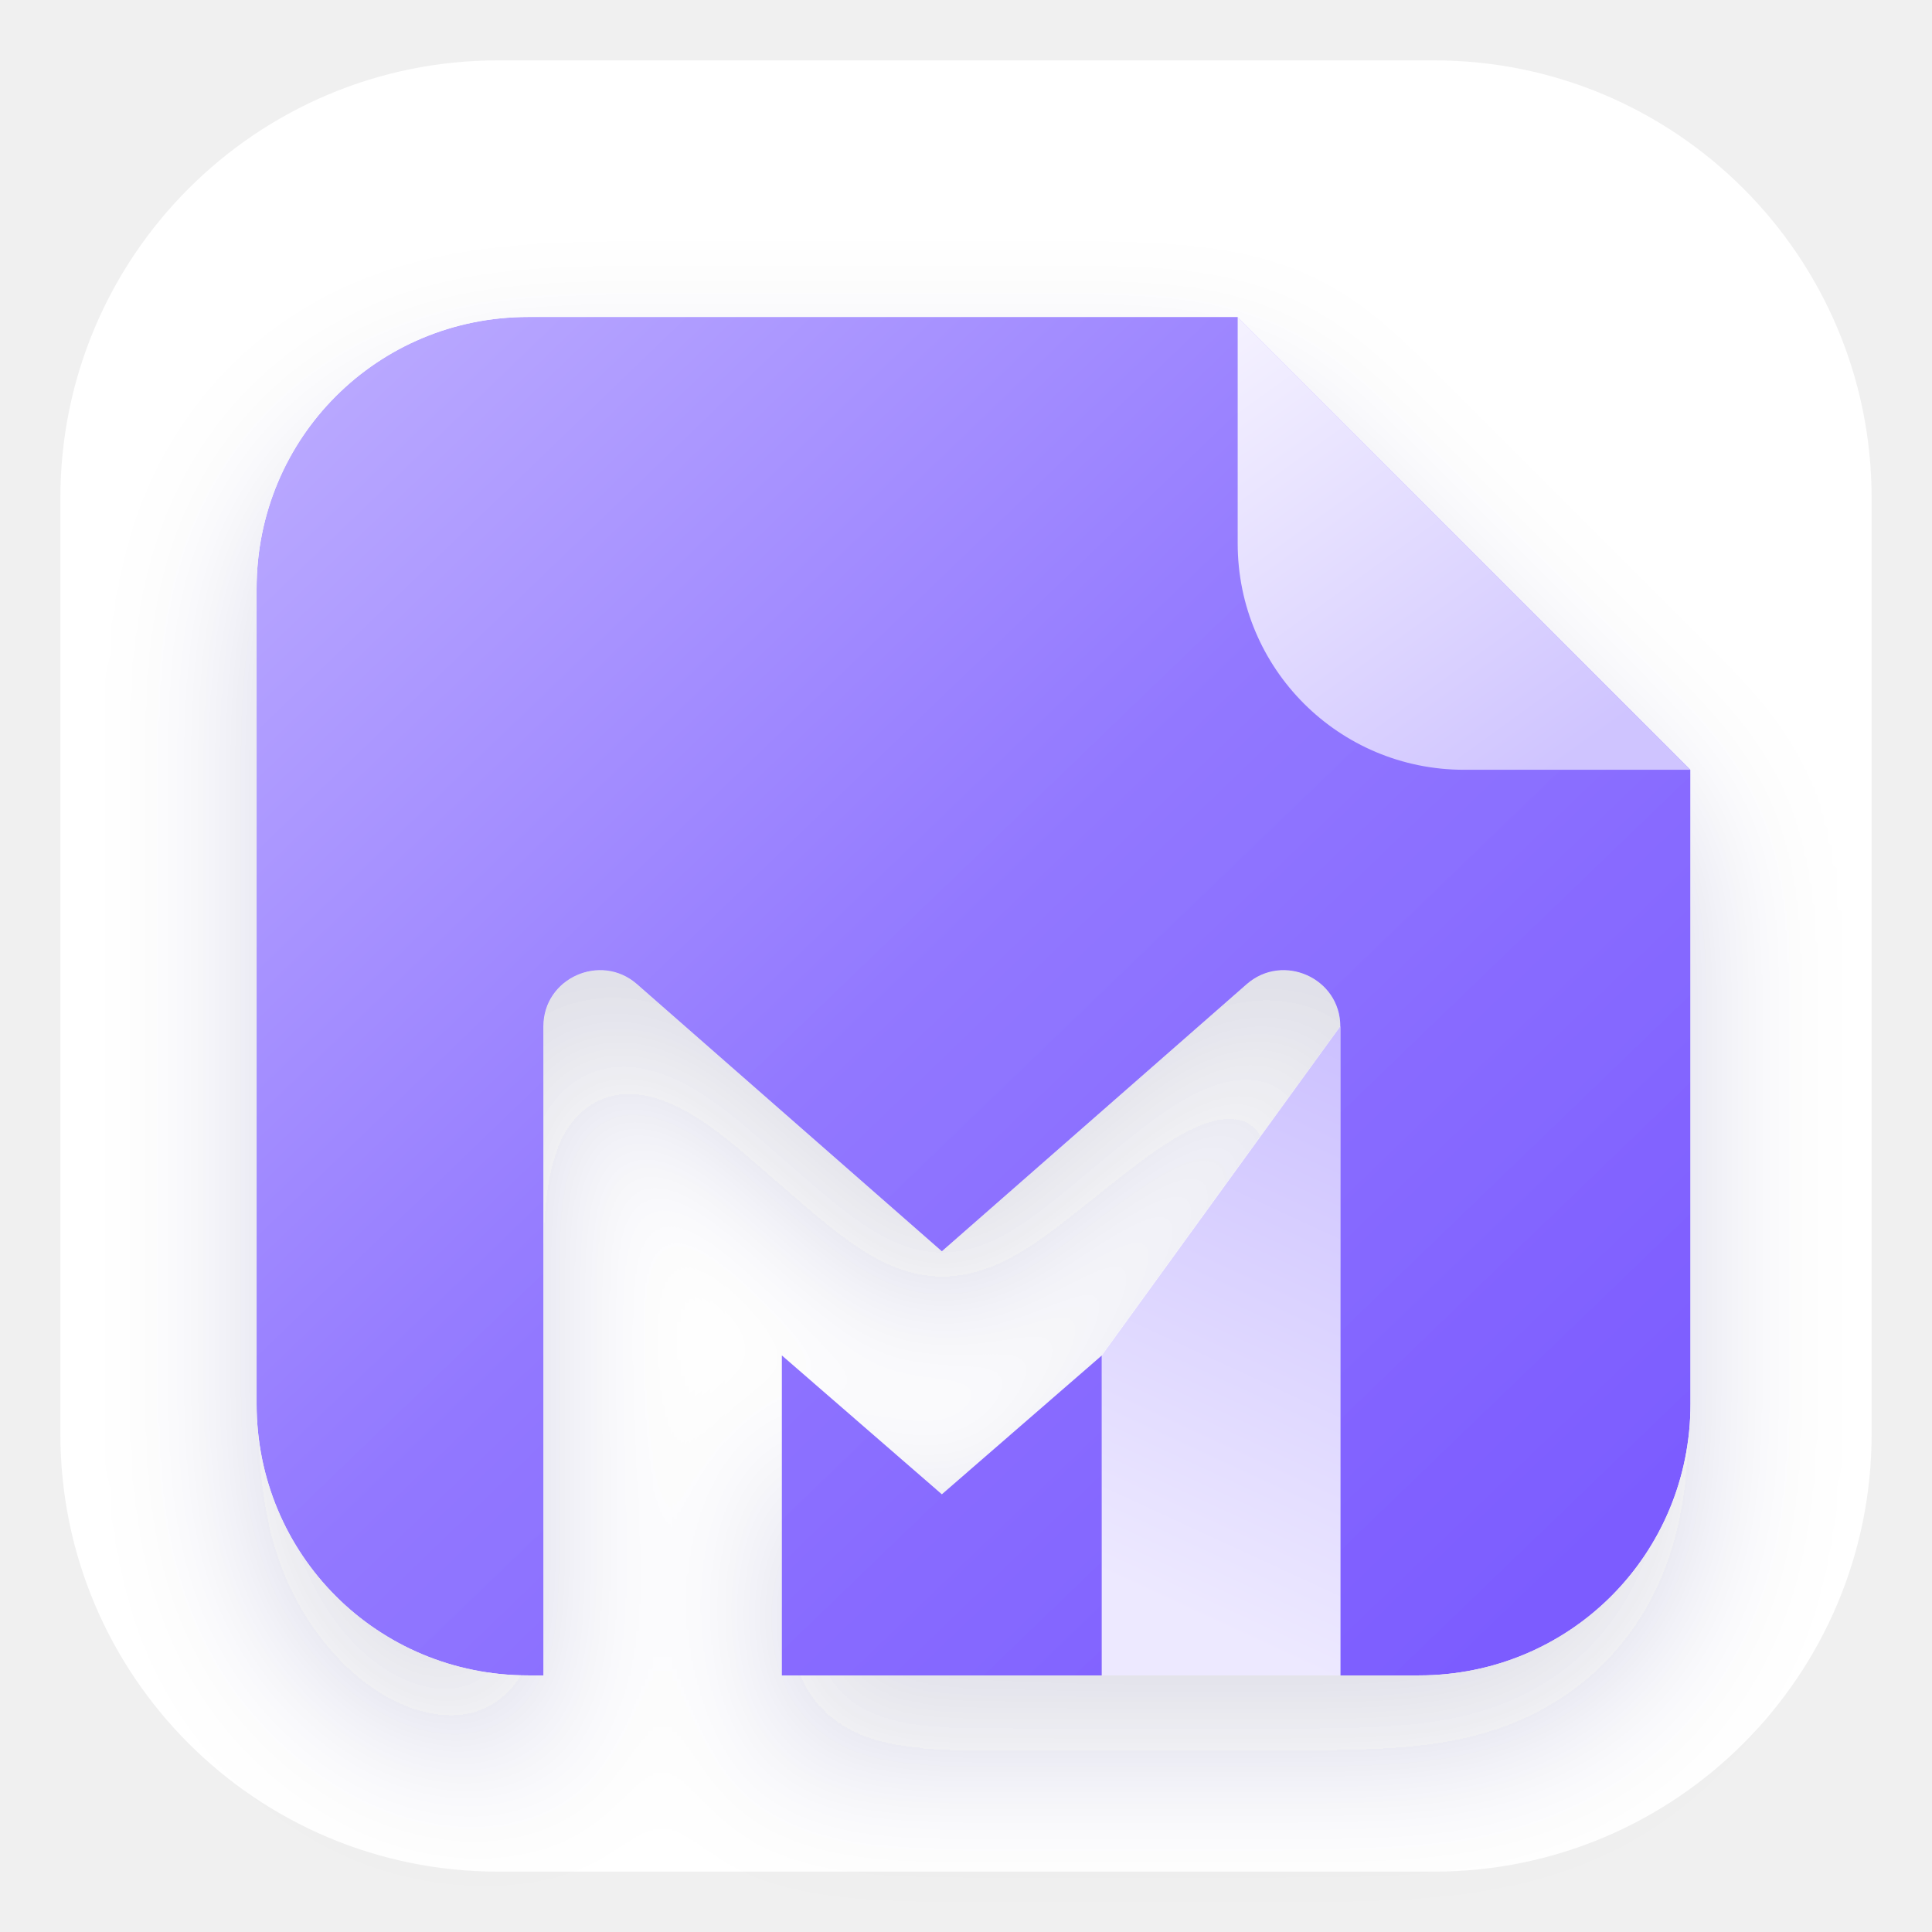
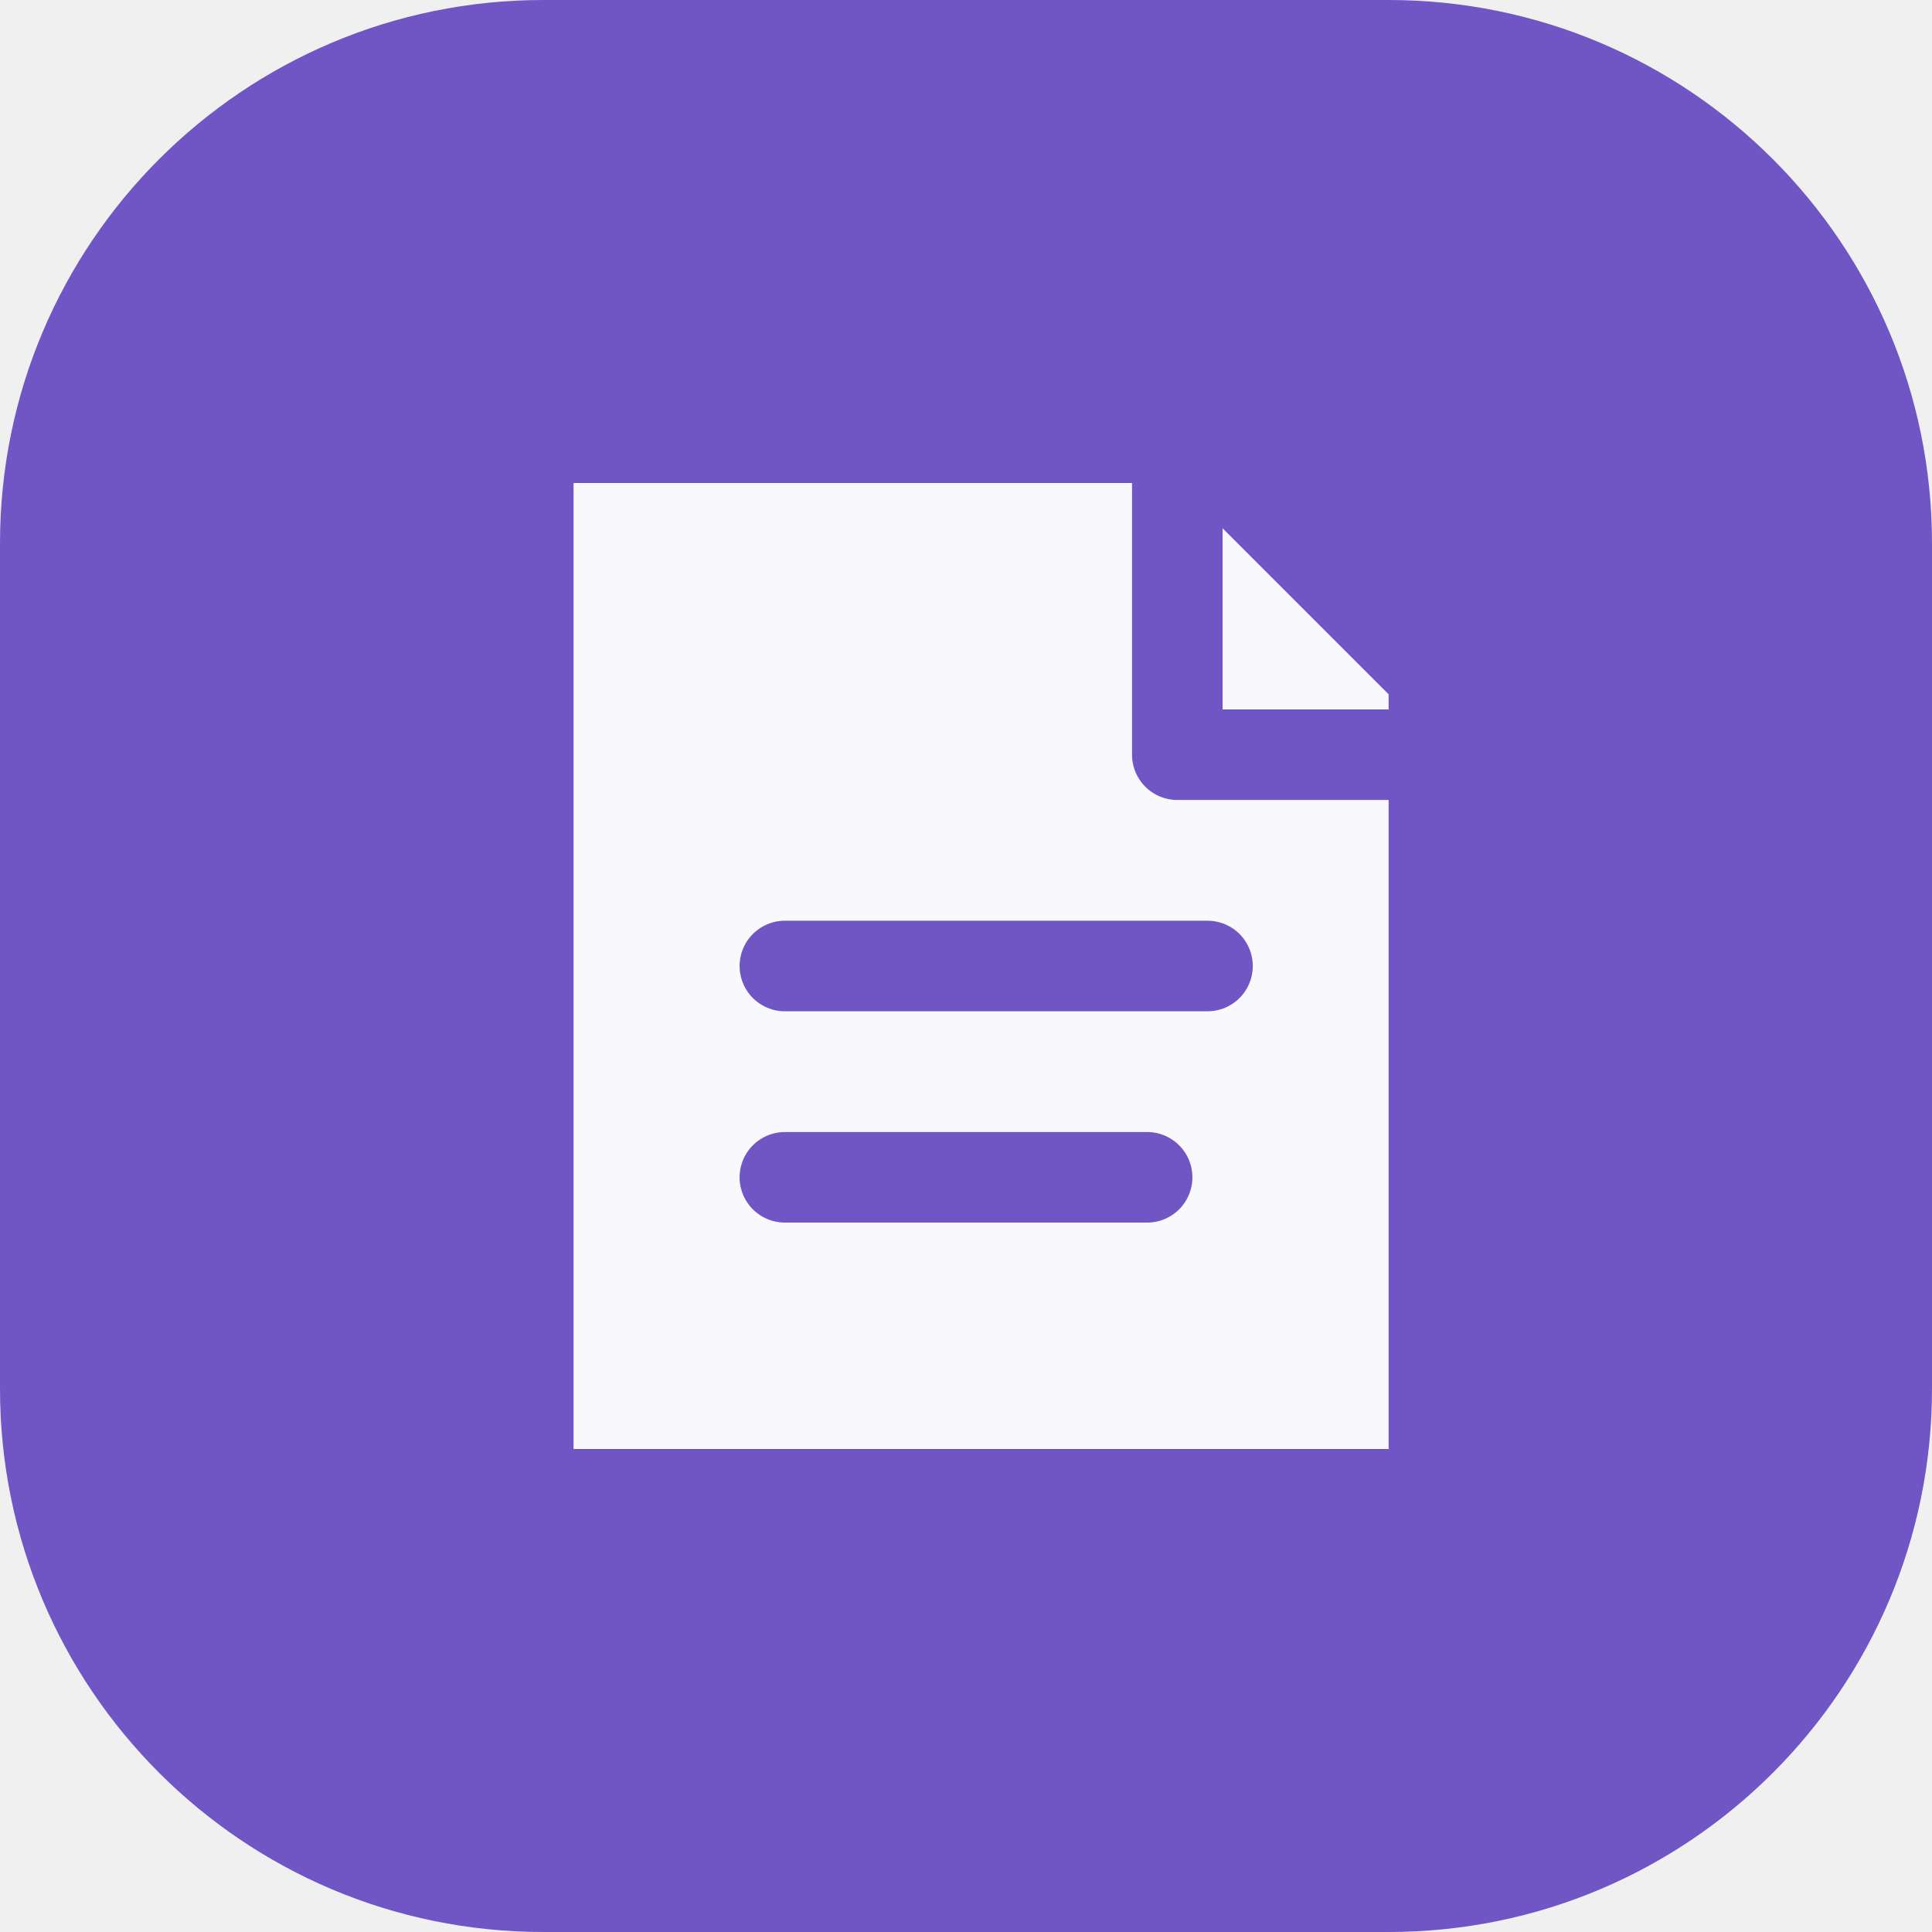
- <svg xmlns="http://www.w3.org/2000/svg" viewBox="0 0 128 128">
-   <defs>
-     <linearGradient id="page" x1="25" y1="24" x2="103" y2="105" gradientUnits="userSpaceOnUse">
-       <stop stop-color="#B8A7FF" />
-       <stop offset="0.48" stop-color="#9278FF" />
-       <stop offset="1" stop-color="#7C5CFF" />
-     </linearGradient>
-     <linearGradient id="fold" x1="82" y1="22" x2="103" y2="51" gradientUnits="userSpaceOnUse">
-       <stop stop-color="#F4F1FF" />
-       <stop offset="1" stop-color="#CFC4FF" />
-     </linearGradient>
-     <linearGradient id="leg" x1="70" y1="103" x2="88" y2="64" gradientUnits="userSpaceOnUse">
-       <stop stop-color="#EDE9FF" />
-       <stop offset="1" stop-color="#C9BDFF" />
-     </linearGradient>
-     <filter id="shadow" x="-20%" y="-20%" width="140%" height="150%">
-       <feDropShadow dx="0" dy="5" stdDeviation="5" flood-color="#33256D" flood-opacity="0.16" />
-     </filter>
-     <mask id="cutout">
-       <path fill="#fff" d="M35 21h47l30 30v42c0 10-8 18-18 18H35c-10 0-18-8-18-18V39c0-10 8-18 18-18Z" />
-       <path fill="#000" d="M36 111V68c0-3.2 3.8-4.9 6.2-2.8l20.2 17.7 20.2-17.7c2.4-2.1 6.2-.4 6.2 2.8v43H73V89.8L62.4 99 51.8 89.8V111H36Z" />
-     </mask>
-   </defs>
-   <rect x="4" y="4" width="120" height="120" rx="29" fill="#fff" />
-   <g filter="url(#shadow)">
-     <path fill="url(#page)" mask="url(#cutout)" d="M35 21h47l30 30v42c0 10-8 18-18 18H35c-10 0-18-8-18-18V39c0-10 8-18 18-18Z" />
-     <path fill="url(#fold)" d="M82 21v15c0 8.3 6.7 15 15 15h15L82 21Z" />
-     <path fill="url(#leg)" d="m88.8 68-15.8 21.8V111h15.8V68Z" />
-   </g>
+ <svg xmlns="http://www.w3.org/2000/svg" viewBox="0 0 64 64">
+   <rect width="64" height="64" rx="18" fill="#7055c5" />
+   <path d="M19 16h20l7 7v25H19z" fill="#fff" opacity=".96" />
+   <path d="M39 16v9h8" fill="none" stroke="#7055c5" stroke-width="3" stroke-linejoin="round" />
+   <path d="M26 32h14M26 39h12" stroke="#7055c5" stroke-width="3" stroke-linecap="round" />
</svg>
